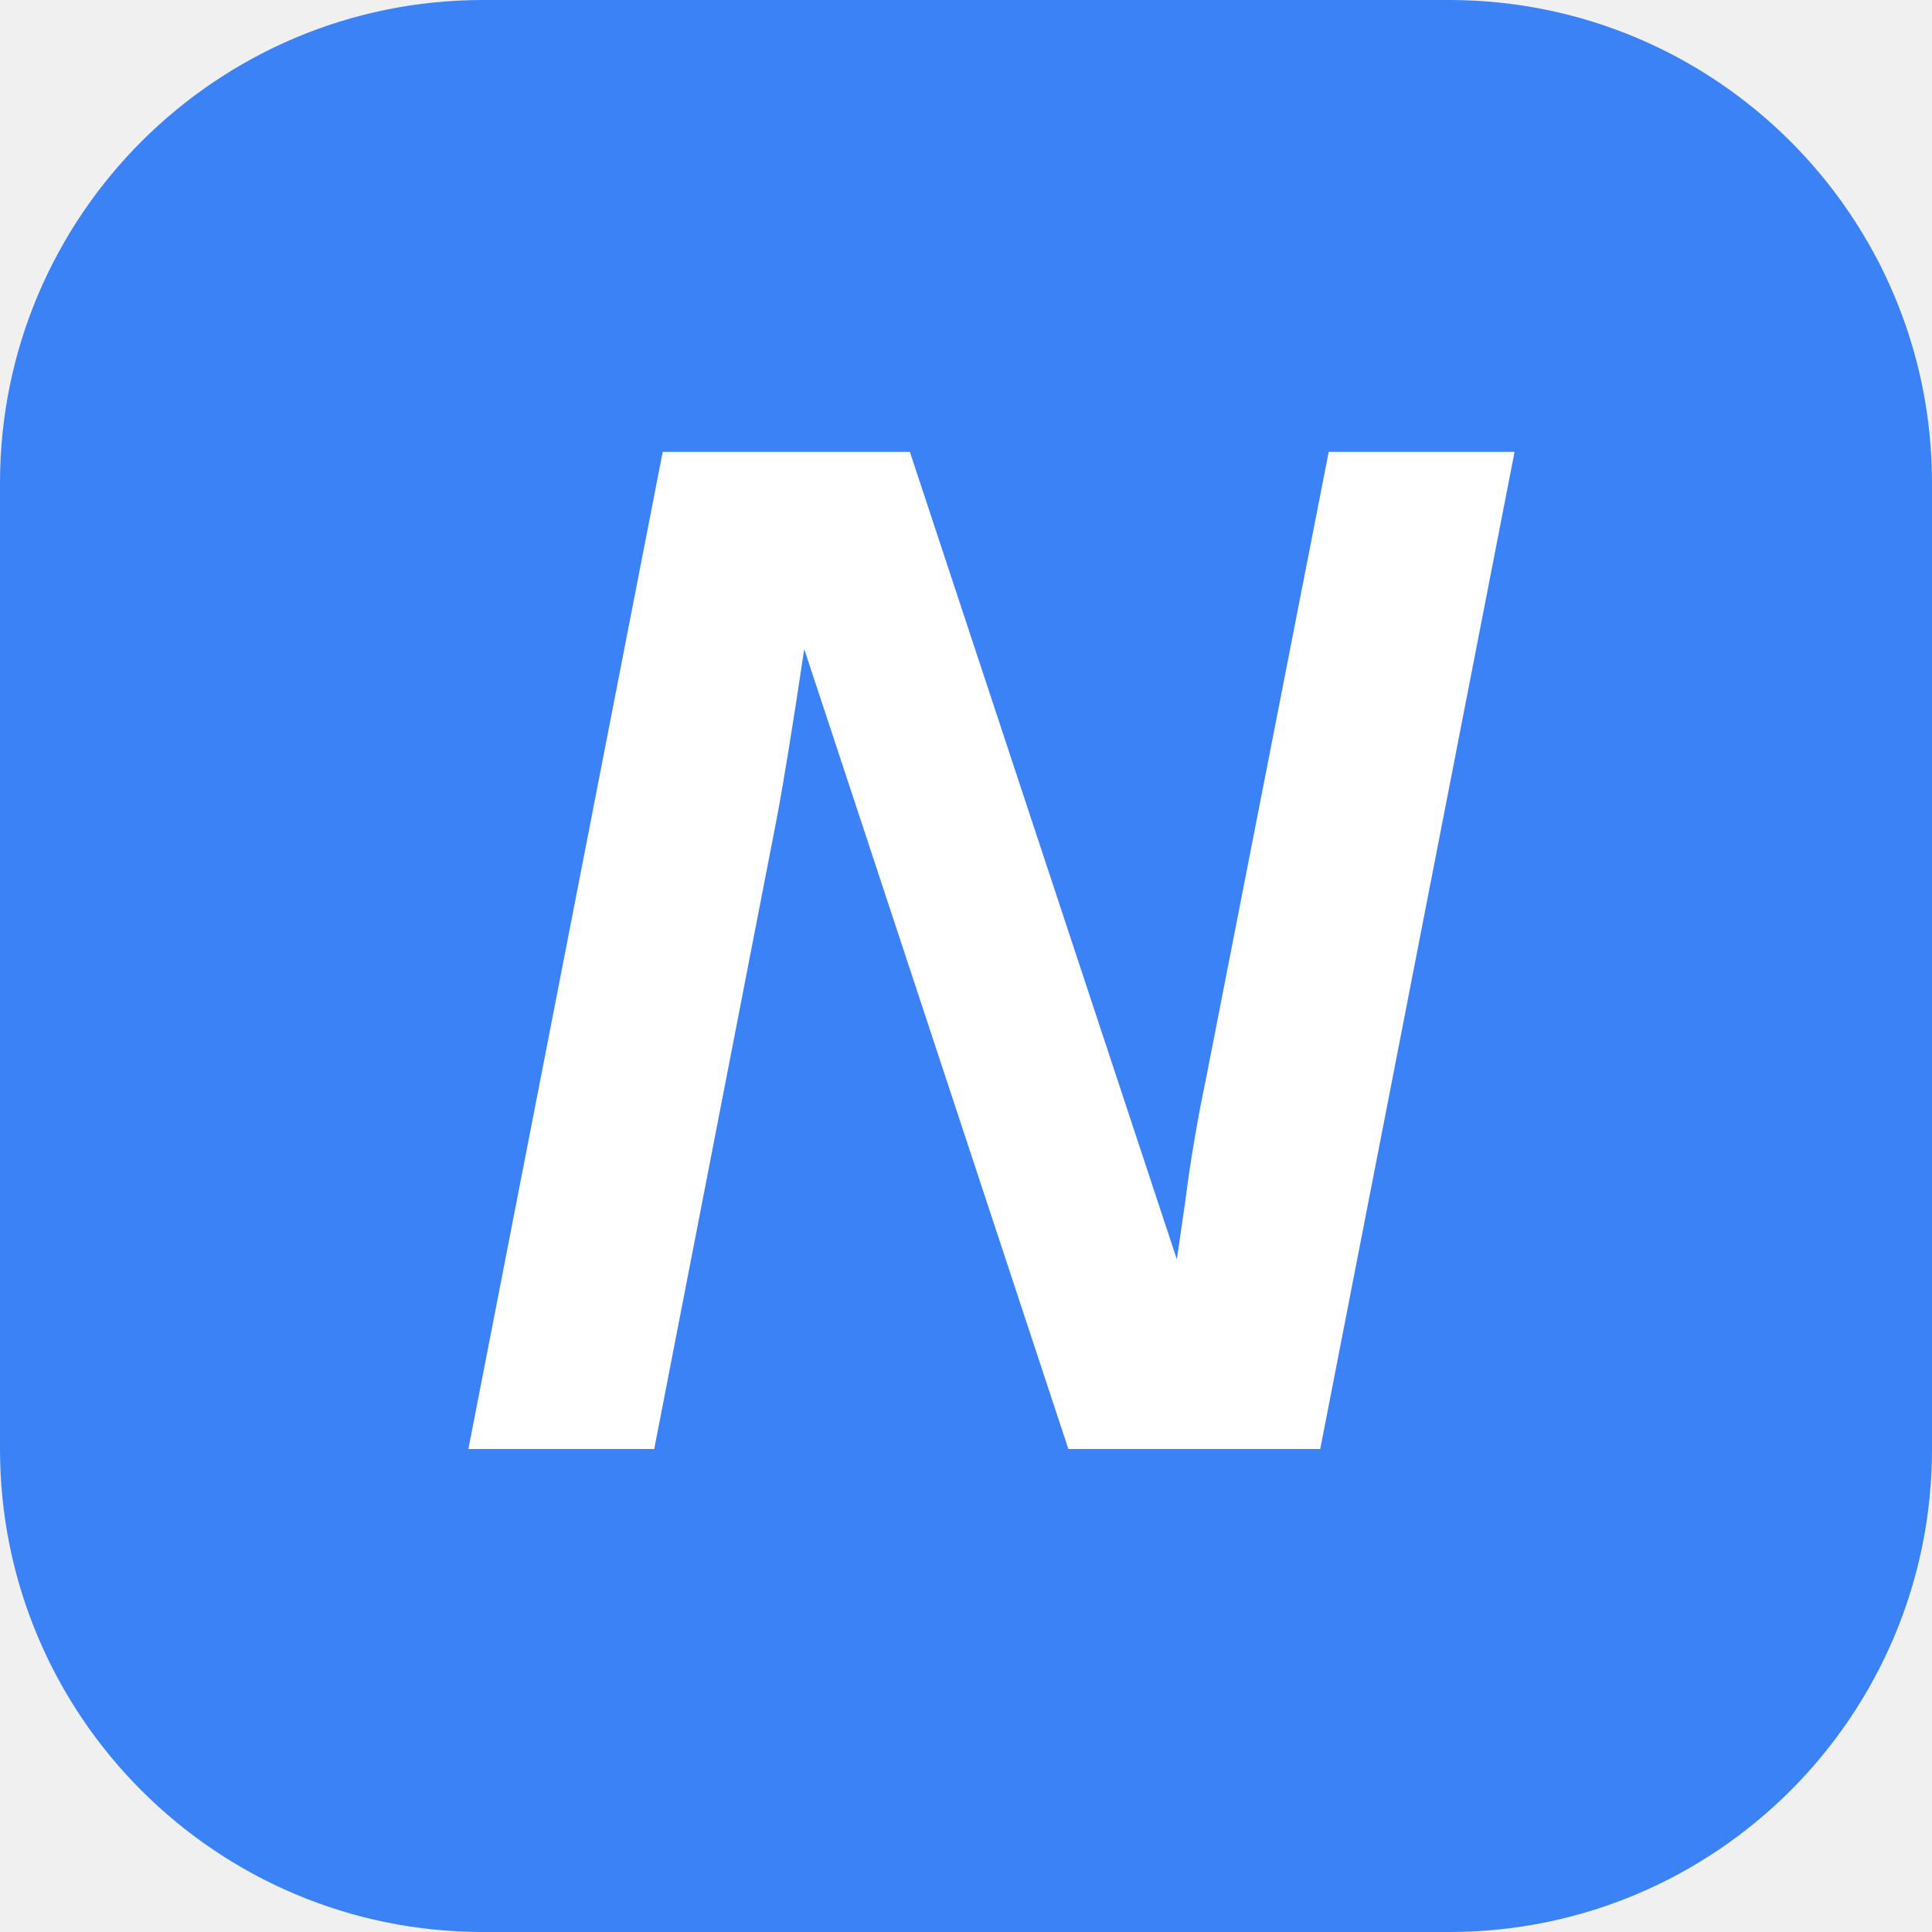
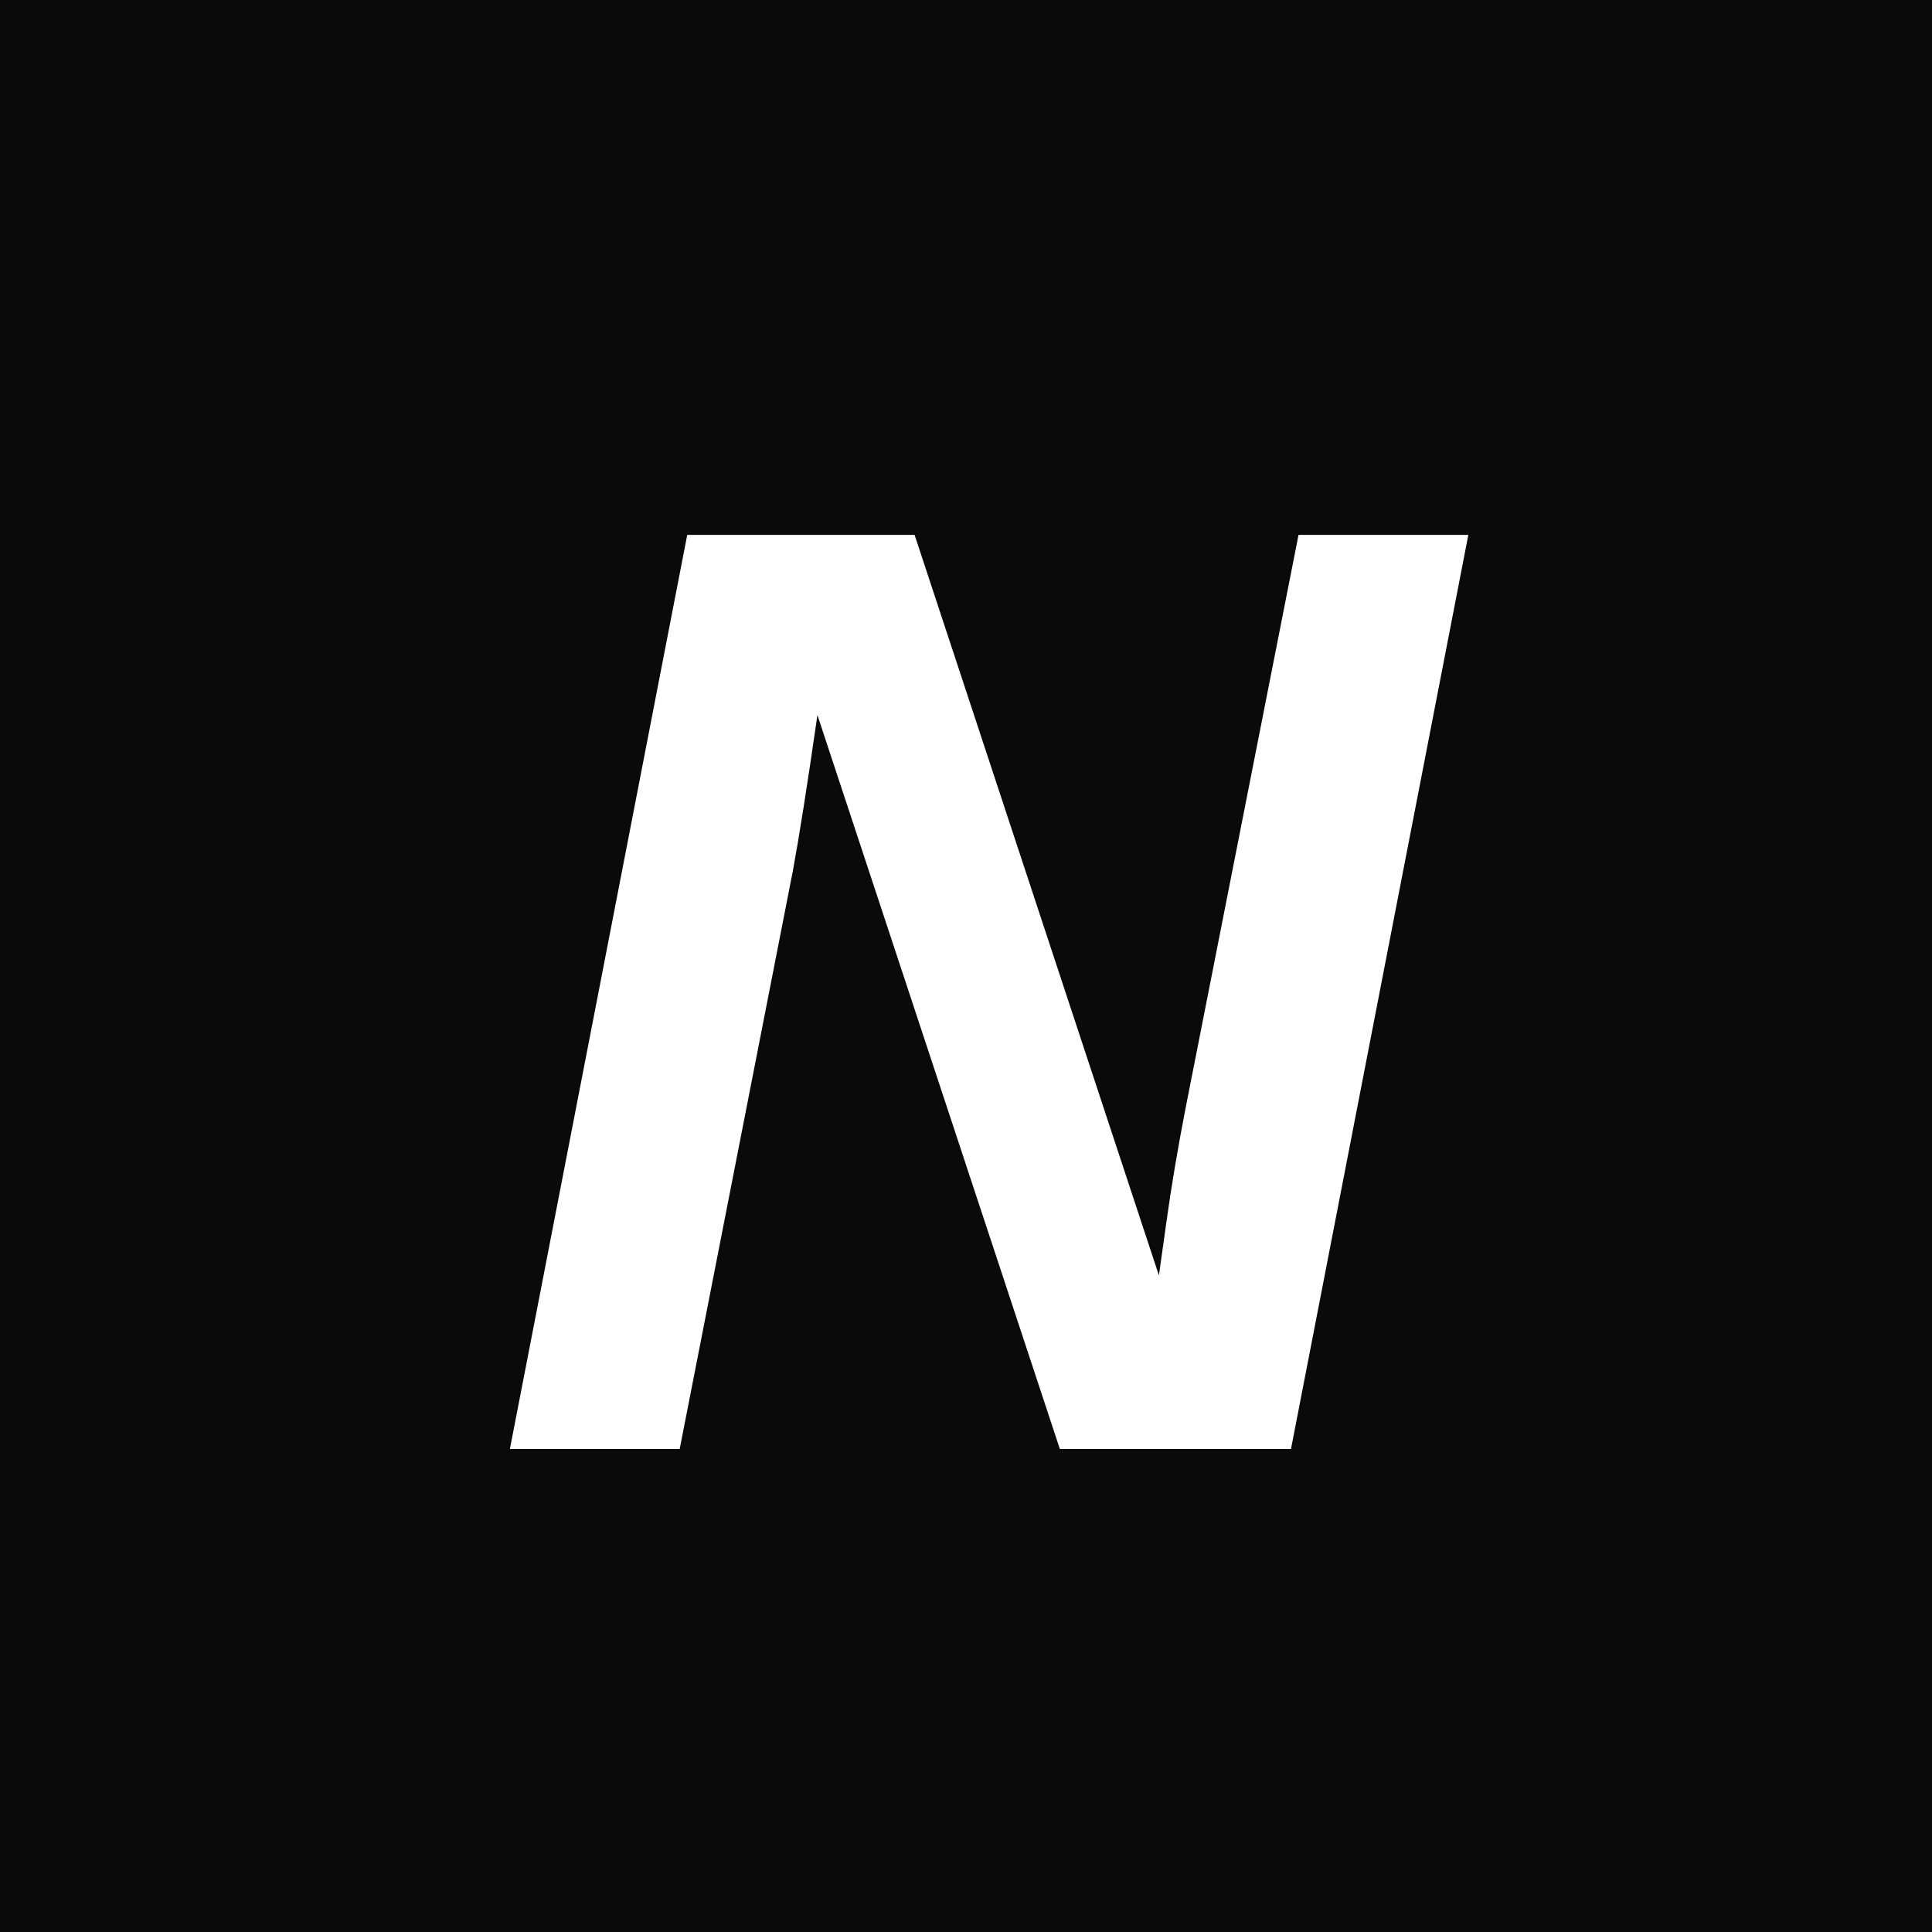
<svg xmlns="http://www.w3.org/2000/svg" viewBox="0 0 32 32">
-   <rect width="32" height="32" rx="8" fill="#3b82f6" />
-   <text x="16" y="24" font-family="Arial,Helvetica,sans-serif" font-size="24" font-weight="900" font-style="italic" fill="white" text-anchor="middle">N</text>
+   <rect width="32" height="32" fill="#0A0A0A" />
+   <text x="16" y="24" font-family="Arial,Helvetica,sans-serif" font-size="22" font-weight="900" font-style="italic" fill="white" text-anchor="middle">N</text>
</svg>
